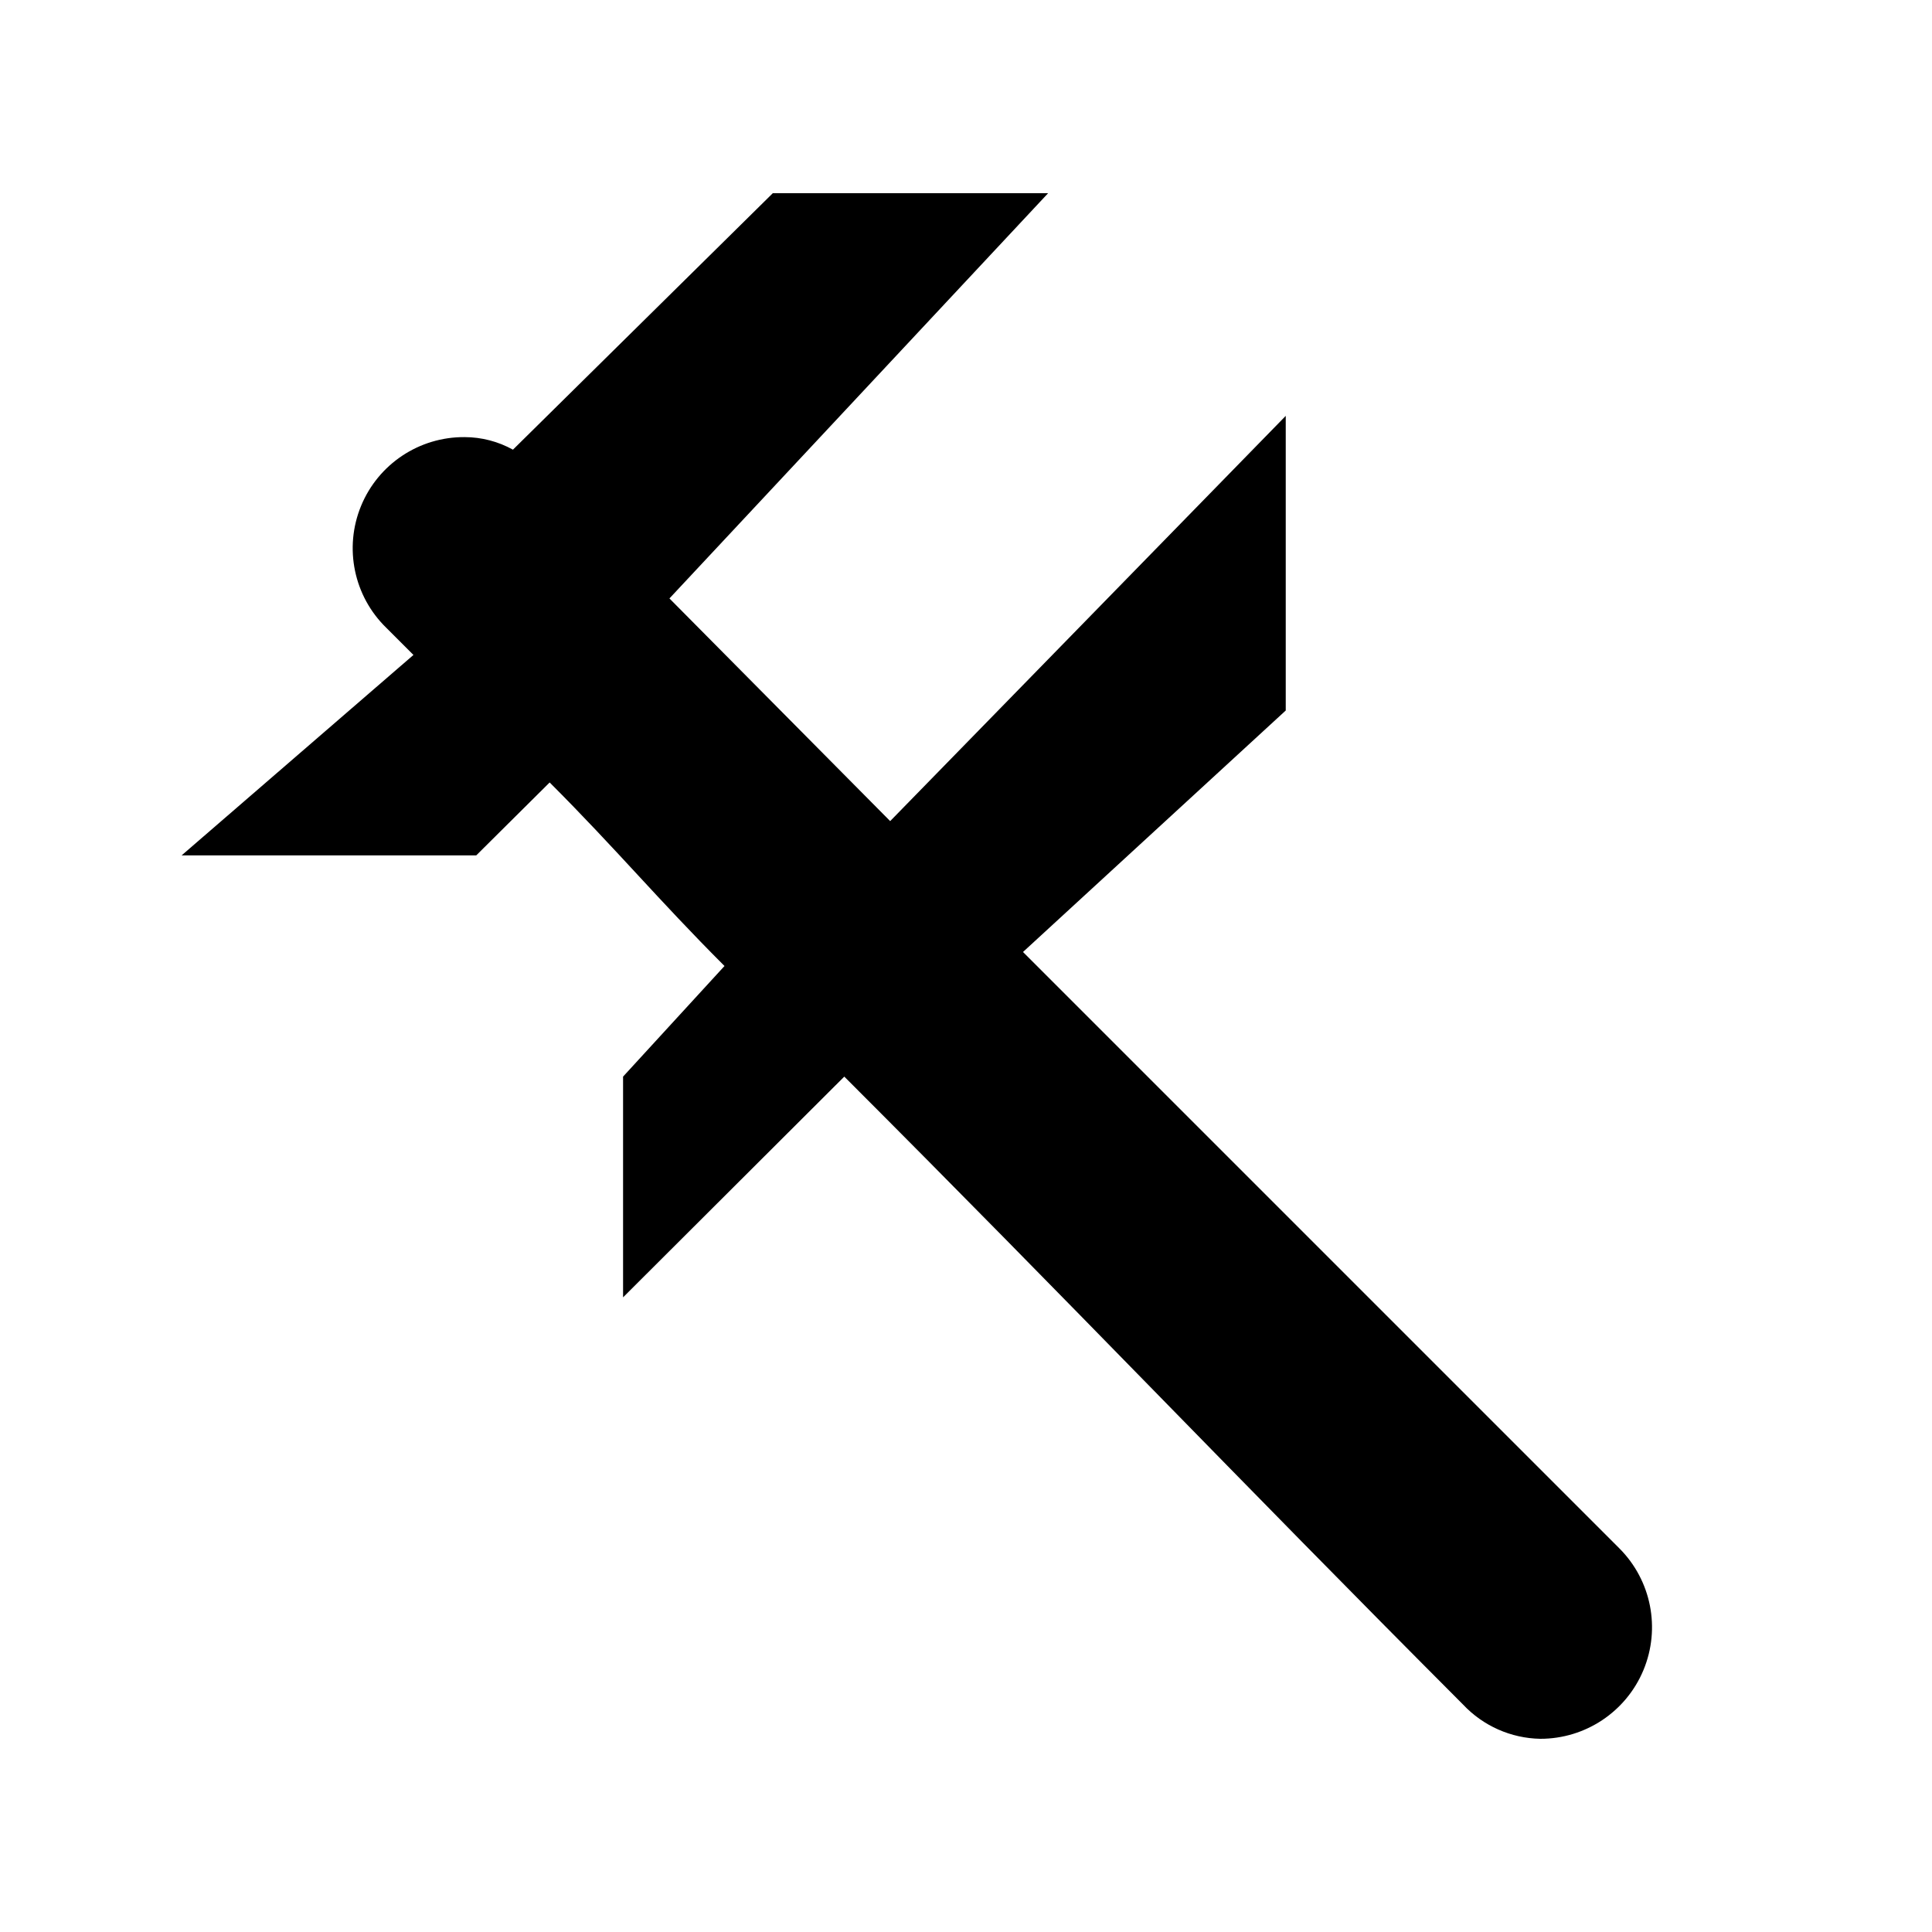
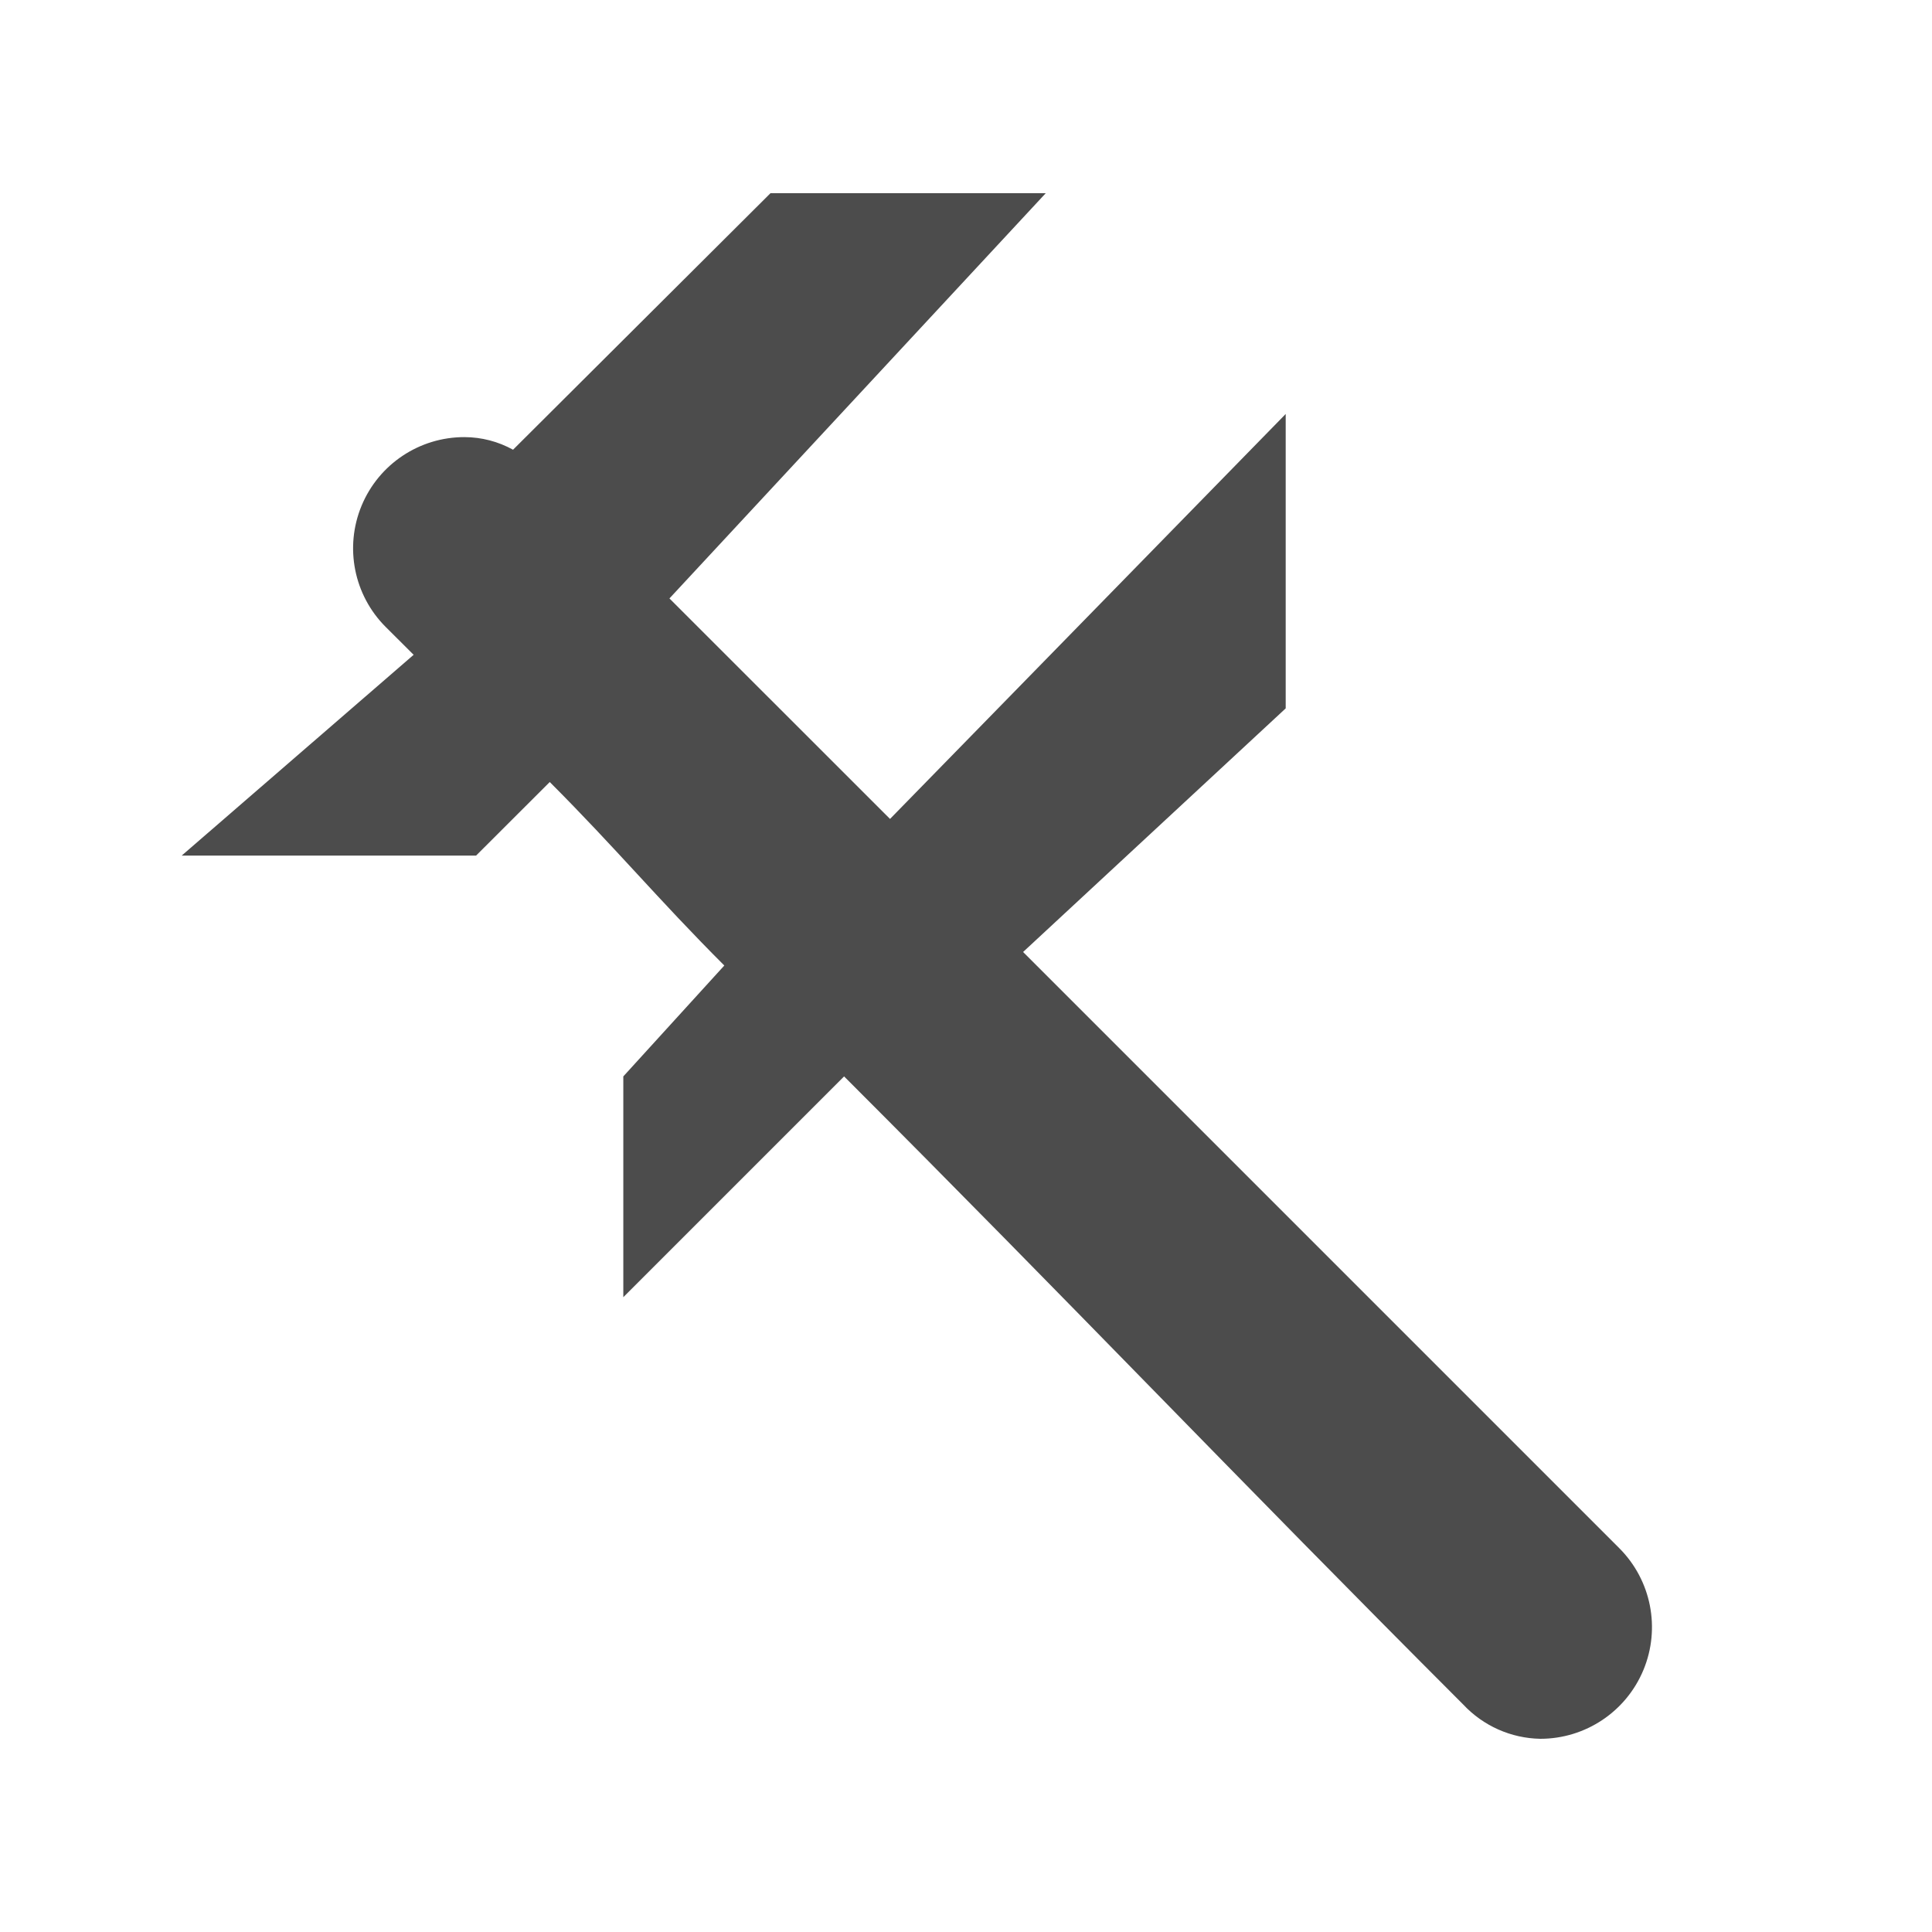
<svg xmlns="http://www.w3.org/2000/svg" id="Layer_1" data-name="Layer 1" viewBox="0 0 40 40">
-   <path class="cls-1" d="M13.86,12.39,18.43,17l8.19-8.39v6.1l-5.44,5L33.53,32.06A2.31,2.31,0,0,1,31.89,36a2.25,2.25,0,0,1-1.6-.71c-4.72-4.73-8.09-8.28-12.81-13L12.9,26.86V22.29L15,20c-1.39-1.39-2.23-2.41-3.62-3.8L9.86,17.71H3.76l4.8-4.15L8,13A2.3,2.3,0,0,1,9.62,9.05a2.07,2.07,0,0,1,1,.26L16,4h5.7Z" />
+   <path d="M13.86,12.39q2.283,2.283,4.567,4.565l8.192-8.384v6.095L21.182,19.71c4.491,4.492,7.854,7.855,12.346,12.346A2.312,2.312,0,0,1,31.891,36a2.24,2.24,0,0,1-1.597-.71c-4.727-4.728-8.091-8.277-12.818-13.004l-4.571,4.571V22.286l2.091-2.296c-1.387-1.387-2.228-2.412-3.614-3.799L9.857,17.714H3.762l4.802-4.157q-.29-.288-.578-.576a2.302,2.302,0,0,1,1.632-3.931,2.088,2.088,0,0,1,1.004.261L15.952,4h5.699Z" opacity="0.7" />
</svg>
